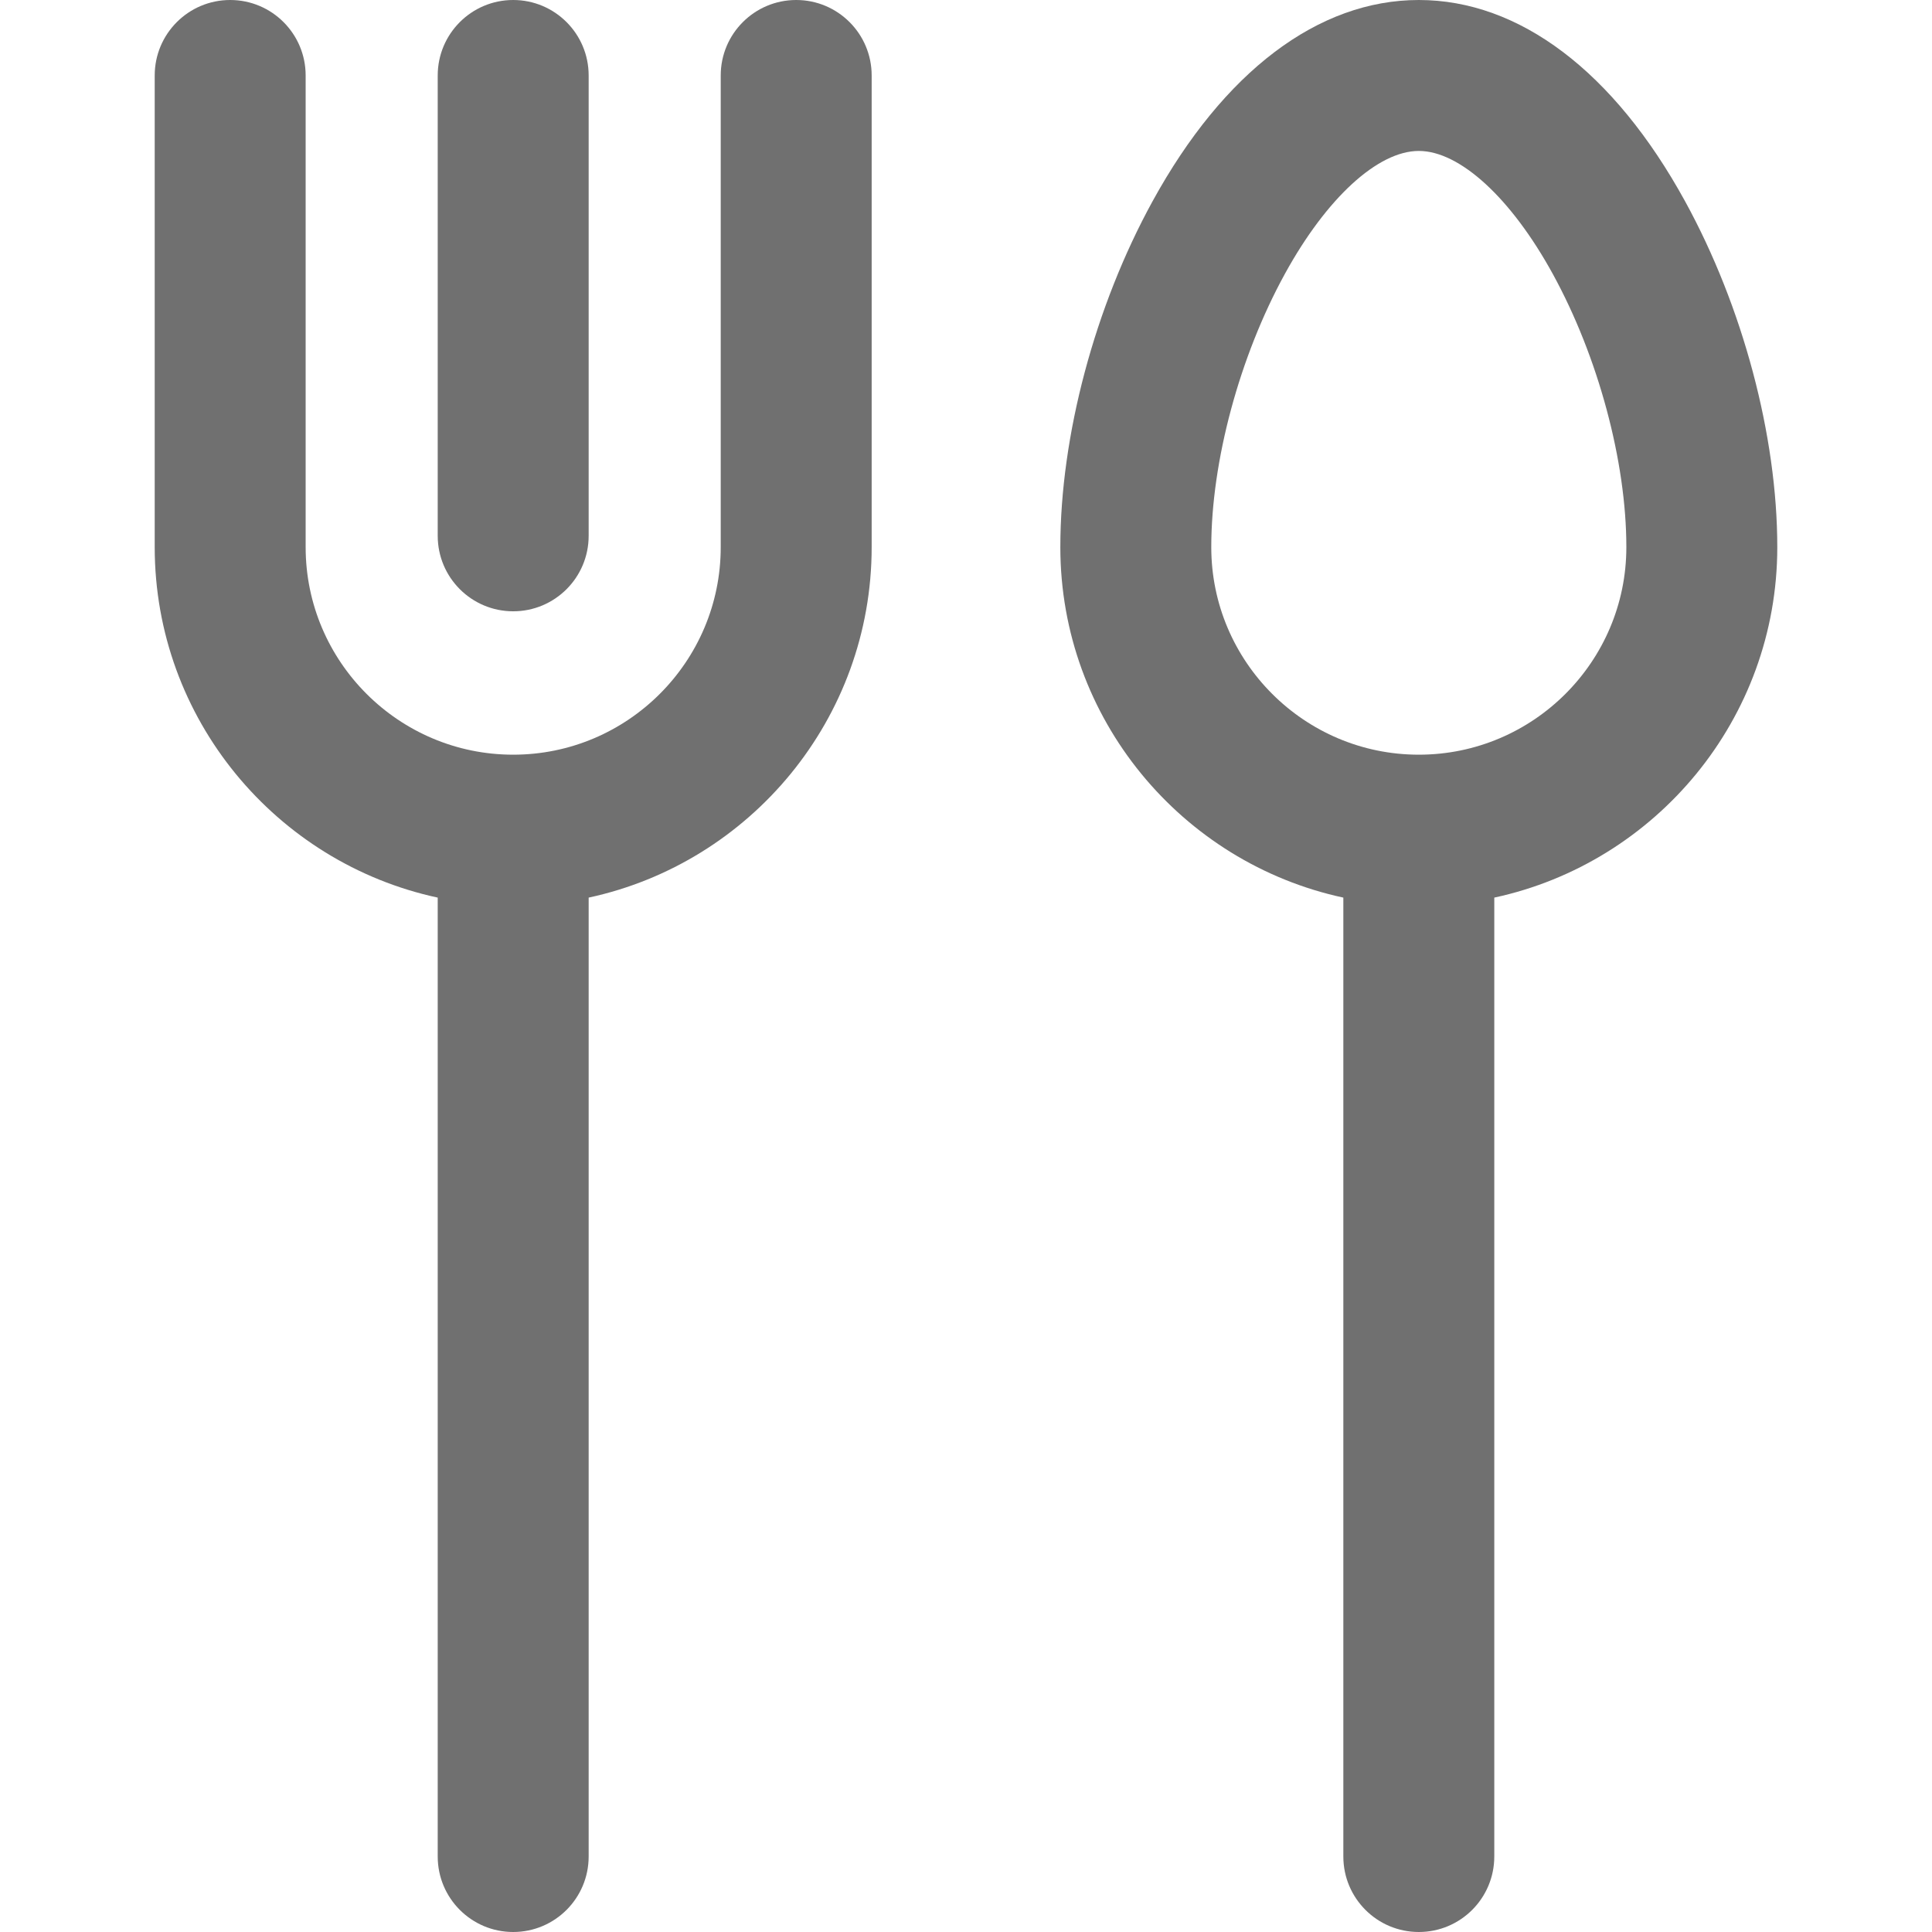
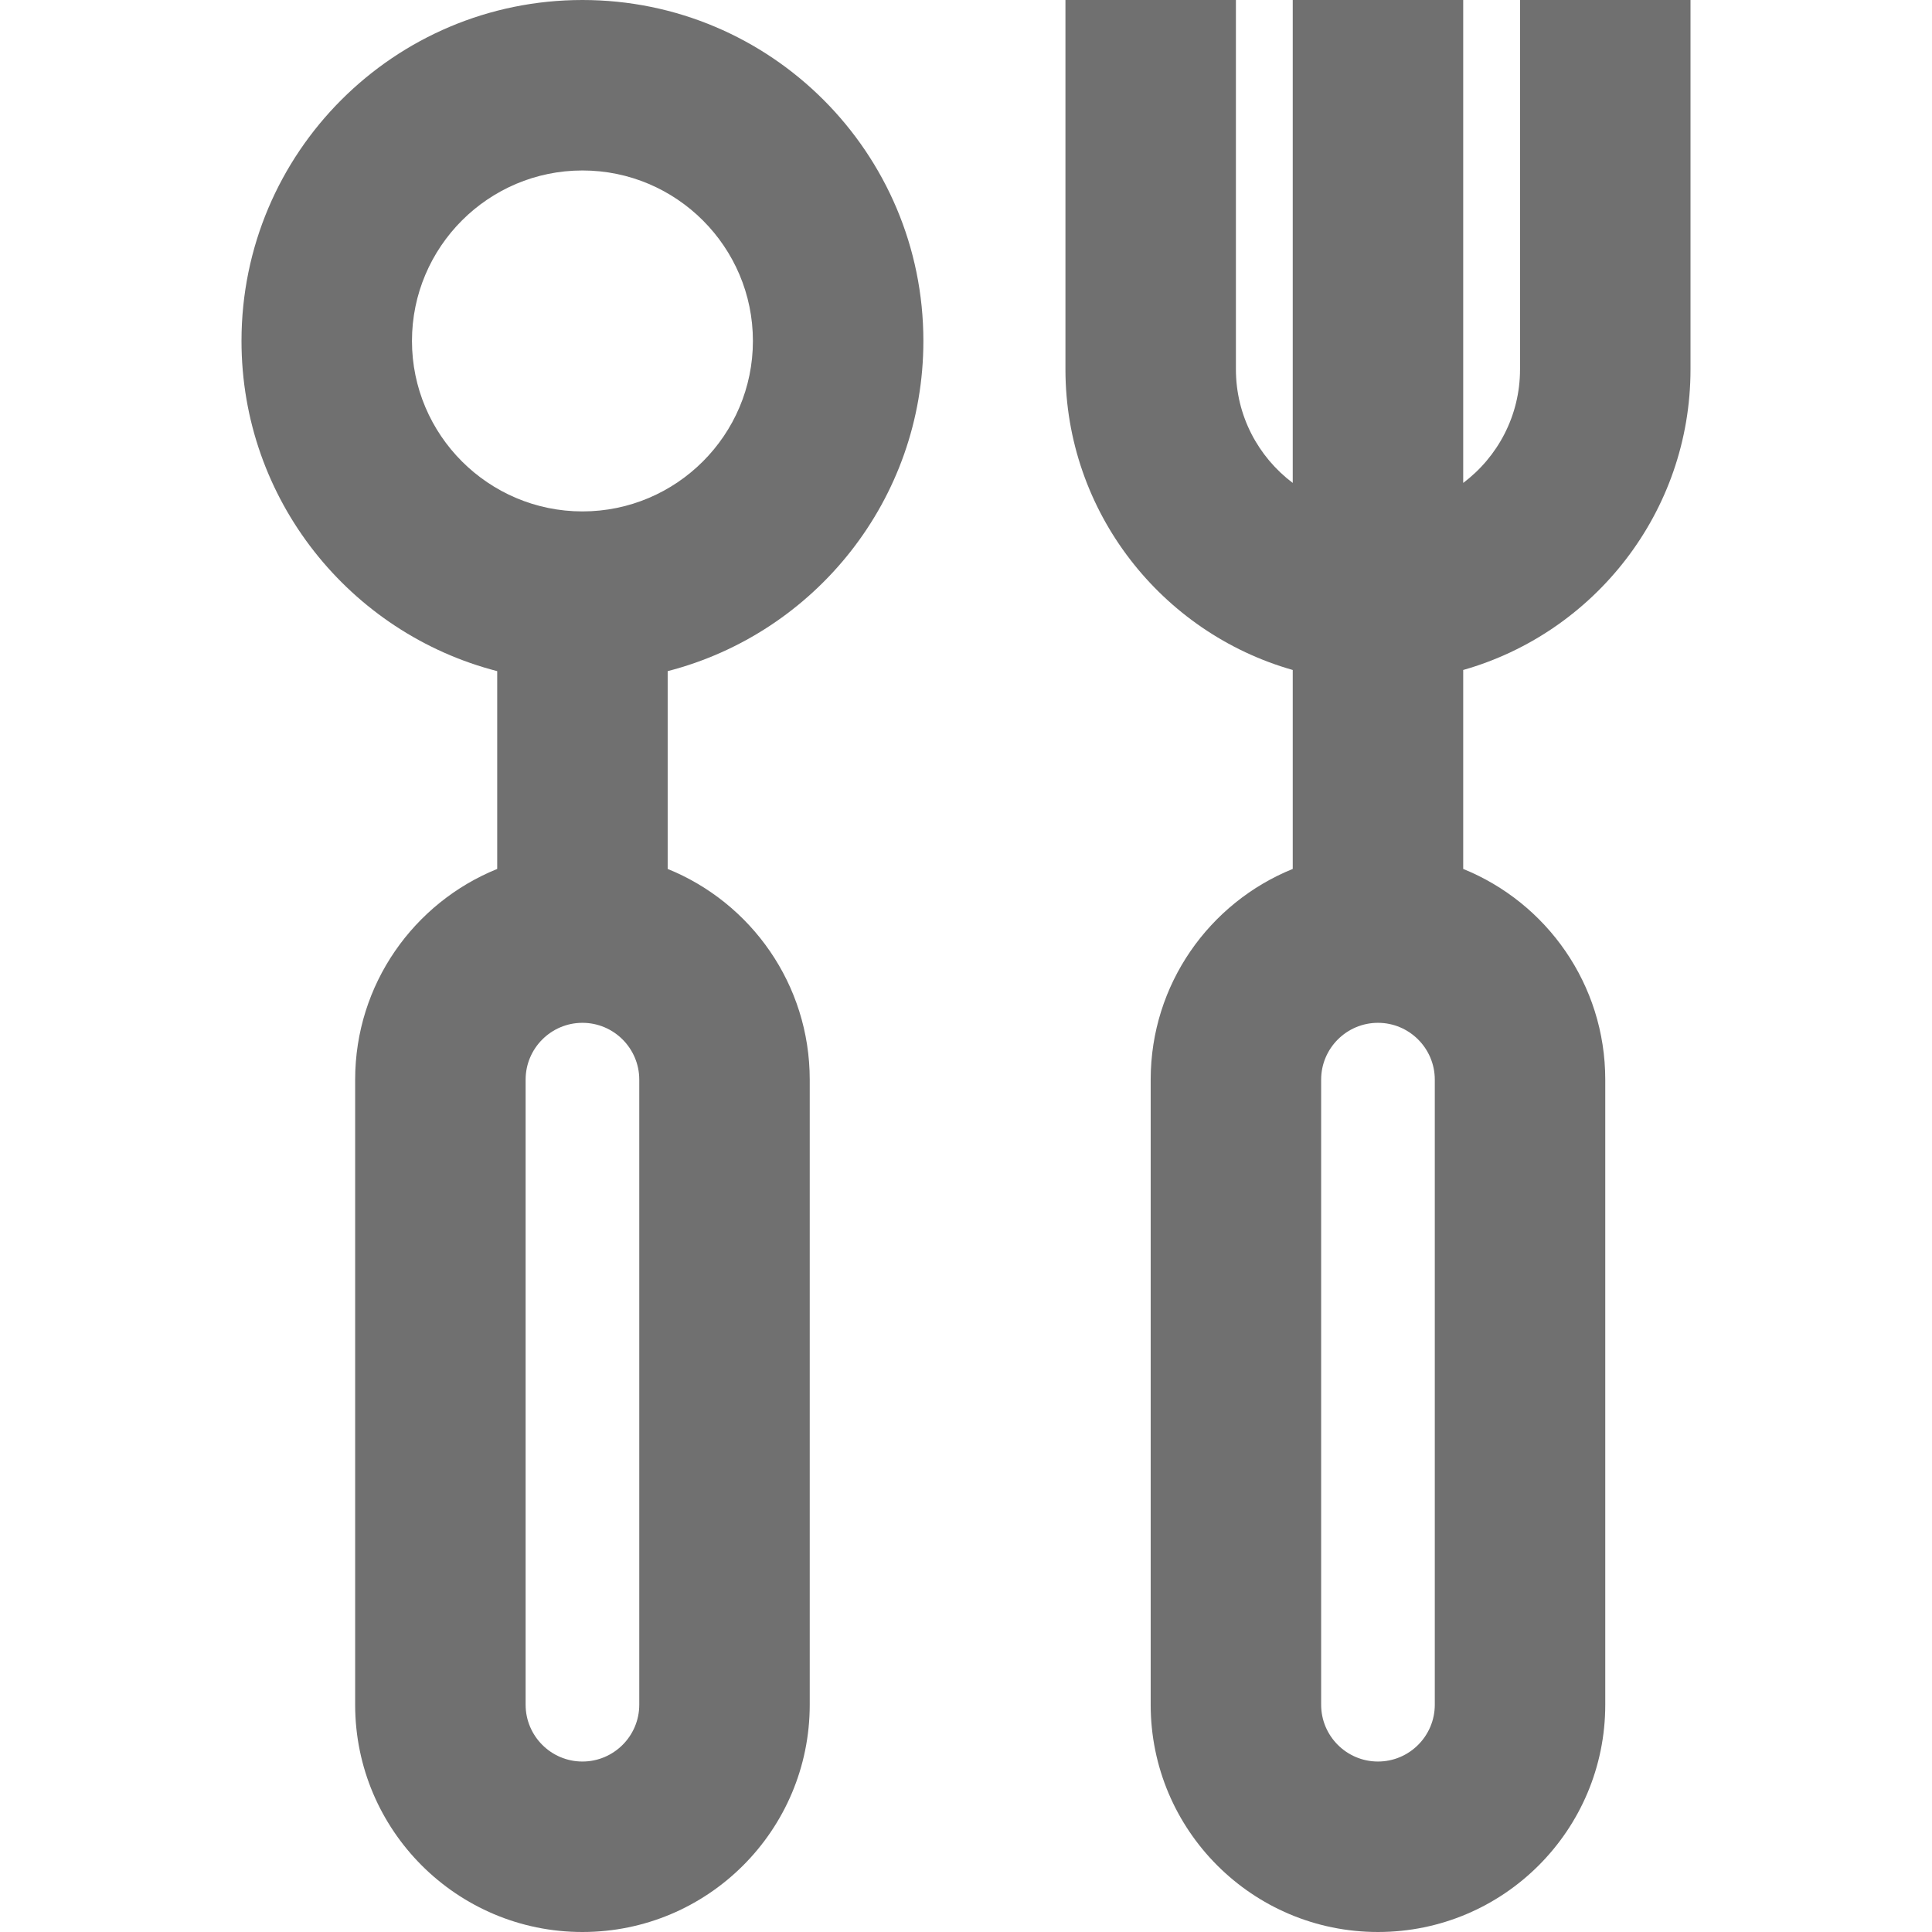
- <svg xmlns="http://www.w3.org/2000/svg" version="1.1" id="Capa_1" x="0px" y="0px" fill="#707070" viewBox="0 0 512 512" style="enable-background:new 0 0 512 512;" xml:space="preserve">
+ <svg xmlns="http://www.w3.org/2000/svg" version="1.1" id="Layer_1" x="0px" y="0px" fill="#707070" viewBox="0 0 512 512" style="enable-background:new 0 0 512 512;" xml:space="preserve">
  <g>
    <g>
-       <g>
-         <path d="M136,162c11.046,0,20-8.954,20-20V20c0-11.046-8.954-20-20-20s-20,8.954-20,20v122C116,153.046,124.954,162,136,162z" />
-         <path d="M211,0c-11.046,0-20,8.954-20,20v125c0,30.327-24.673,55-55,55c-30.327,0-55-24.673-55-55V20C81,8.954,72.046,0,61,0     S41,8.954,41,20v125c0,45.523,32.189,83.665,75,92.875V492c0,11.046,8.954,20,20,20s20-8.954,20-20V237.875     c42.811-9.21,75-47.352,75-92.875V20C231,8.954,222.046,0,211,0z" />
-         <path d="M446.567,53.348C427.694,18.945,402.633,0,376,0s-51.694,18.945-70.567,53.348C290.134,81.233,281,115.496,281,145     c0,45.523,32.189,83.665,75,92.875V492c0,11.046,8.954,20,20,20c11.046,0,20-8.954,20-20V237.875     c42.811-9.21,75-47.352,75-92.875C471,115.496,461.866,81.233,446.567,53.348z M376,200c-30.327,0-55-24.673-55-55     c0-22.74,7.473-50.487,19.501-72.413C351.529,52.486,365.131,40,376,40c10.869,0,24.471,12.486,35.499,32.587     C423.527,94.513,431,122.26,431,145C431,175.327,406.327,200,376,200z" />
-       </g>
+       <path d="M448,97.882V0h-45.176v97.882c0,12.291-5.921,23.222-15.059,30.097V0h-45.176v127.979    c-9.138-6.874-15.059-17.807-15.059-30.097V0h-45.176v97.882c0,37.838,25.514,69.807,60.235,79.667v52.728    c-22.07,8.937-37.647,30.563-37.647,55.84v165.647c0,33.266,26.967,60.235,60.235,60.235s60.235-26.969,60.235-60.235V286.118    c0-25.276-15.577-46.902-37.647-55.84V177.55C422.486,167.689,448,135.721,448,97.882z M380.235,451.765    c0,8.303-6.755,15.059-15.059,15.059c-8.303,0-15.059-6.755-15.059-15.059V286.118c0-8.303,6.755-15.059,15.059-15.059    c8.303,0,15.059,6.755,15.059,15.059V451.765z" />
    </g>
  </g>
  <g>
- </g>
-   <g>
- </g>
-   <g>
- </g>
-   <g>
- </g>
-   <g>
- </g>
-   <g>
- </g>
-   <g>
- </g>
-   <g>
- </g>
-   <g>
- </g>
-   <g>
- </g>
-   <g>
- </g>
-   <g>
- </g>
-   <g>
- </g>
-   <g>
- </g>
-   <g>
- </g>
+     <g>
+       <path d="M244.706,90.353c0-49.9-40.453-90.353-90.353-90.353C104.453,0,64,40.453,64,90.353c0,42.1,28.795,77.476,67.765,87.505    v52.42c-22.07,8.937-37.647,30.563-37.647,55.84v165.647c0,33.266,26.967,60.235,60.235,60.235s60.235-26.969,60.235-60.235    V286.118c0-25.276-15.577-46.902-37.647-55.84v-52.42C215.91,167.828,244.706,132.453,244.706,90.353z M169.412,451.765    c0,8.303-6.755,15.059-15.059,15.059c-8.303,0-15.059-6.755-15.059-15.059V286.118c0-8.303,6.755-15.059,15.059-15.059    c8.303,0,15.059,6.755,15.059,15.059V451.765z M154.353,135.529c-24.91,0-45.177-20.266-45.177-45.176    c0-24.91,20.266-45.177,45.177-45.177c24.91,0,45.176,20.266,45.176,45.177C199.529,115.263,179.263,135.529,154.353,135.529z" />
+     </g>
+   </g>
</svg>
